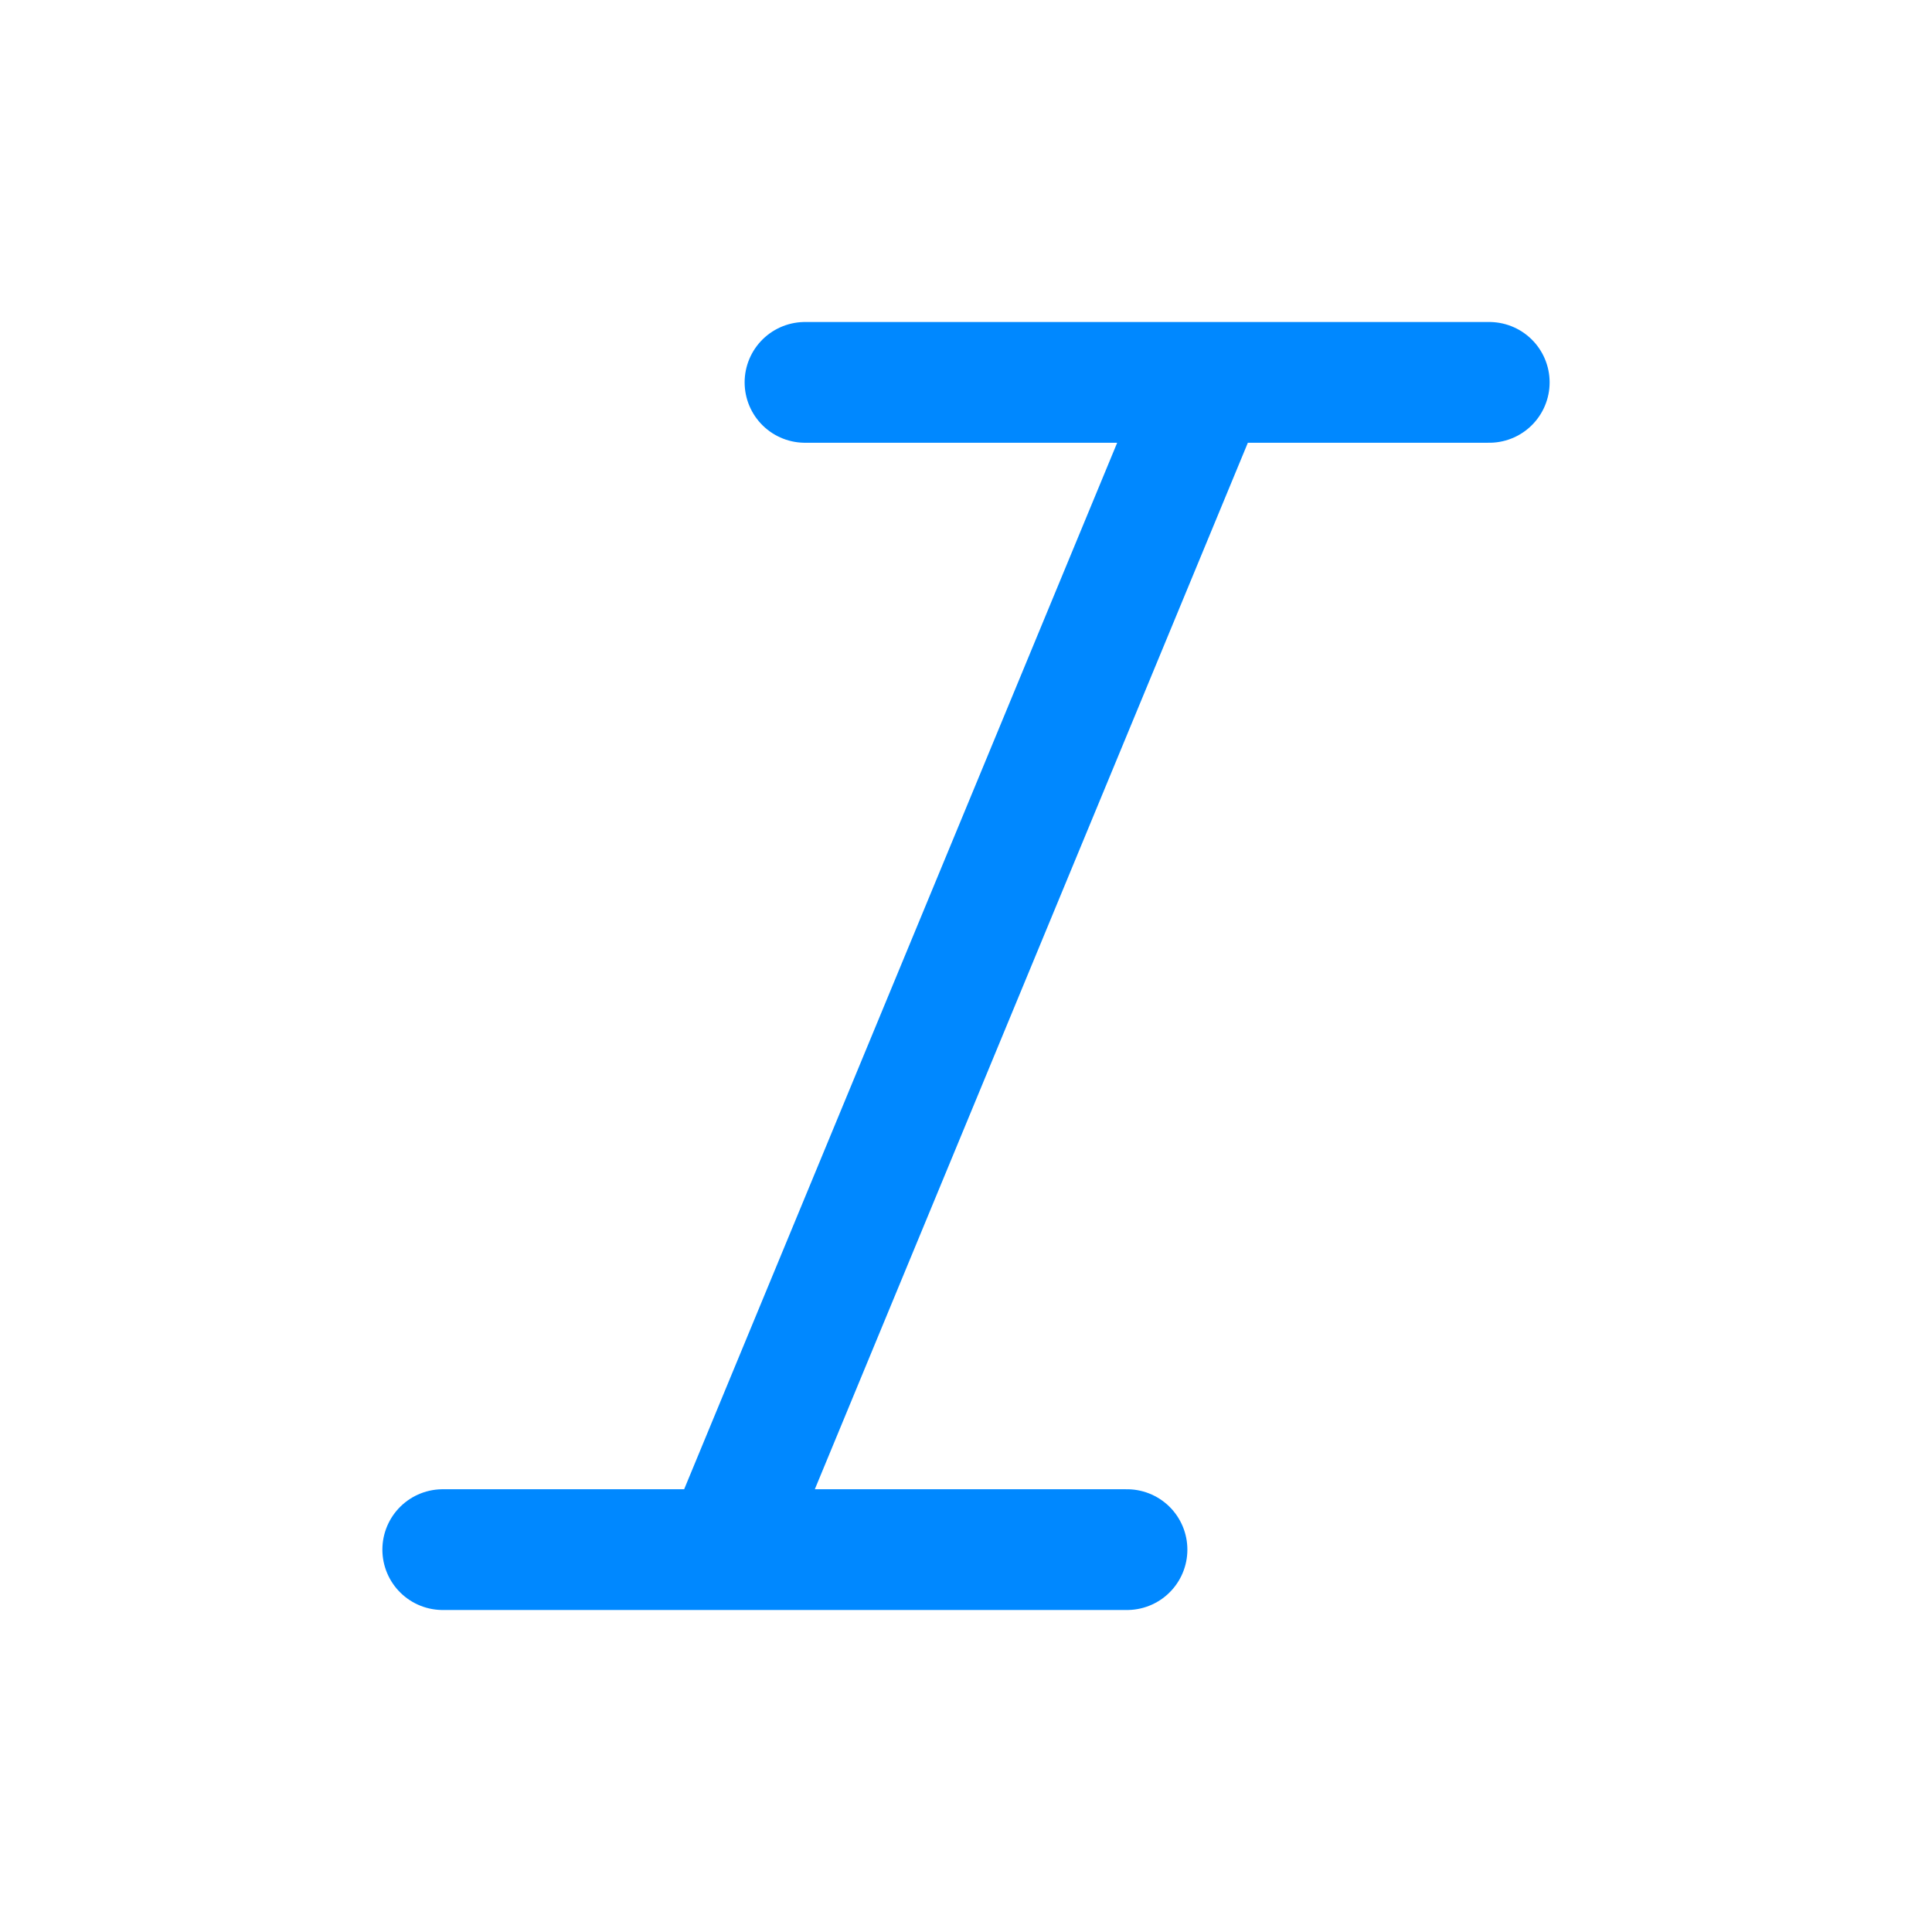
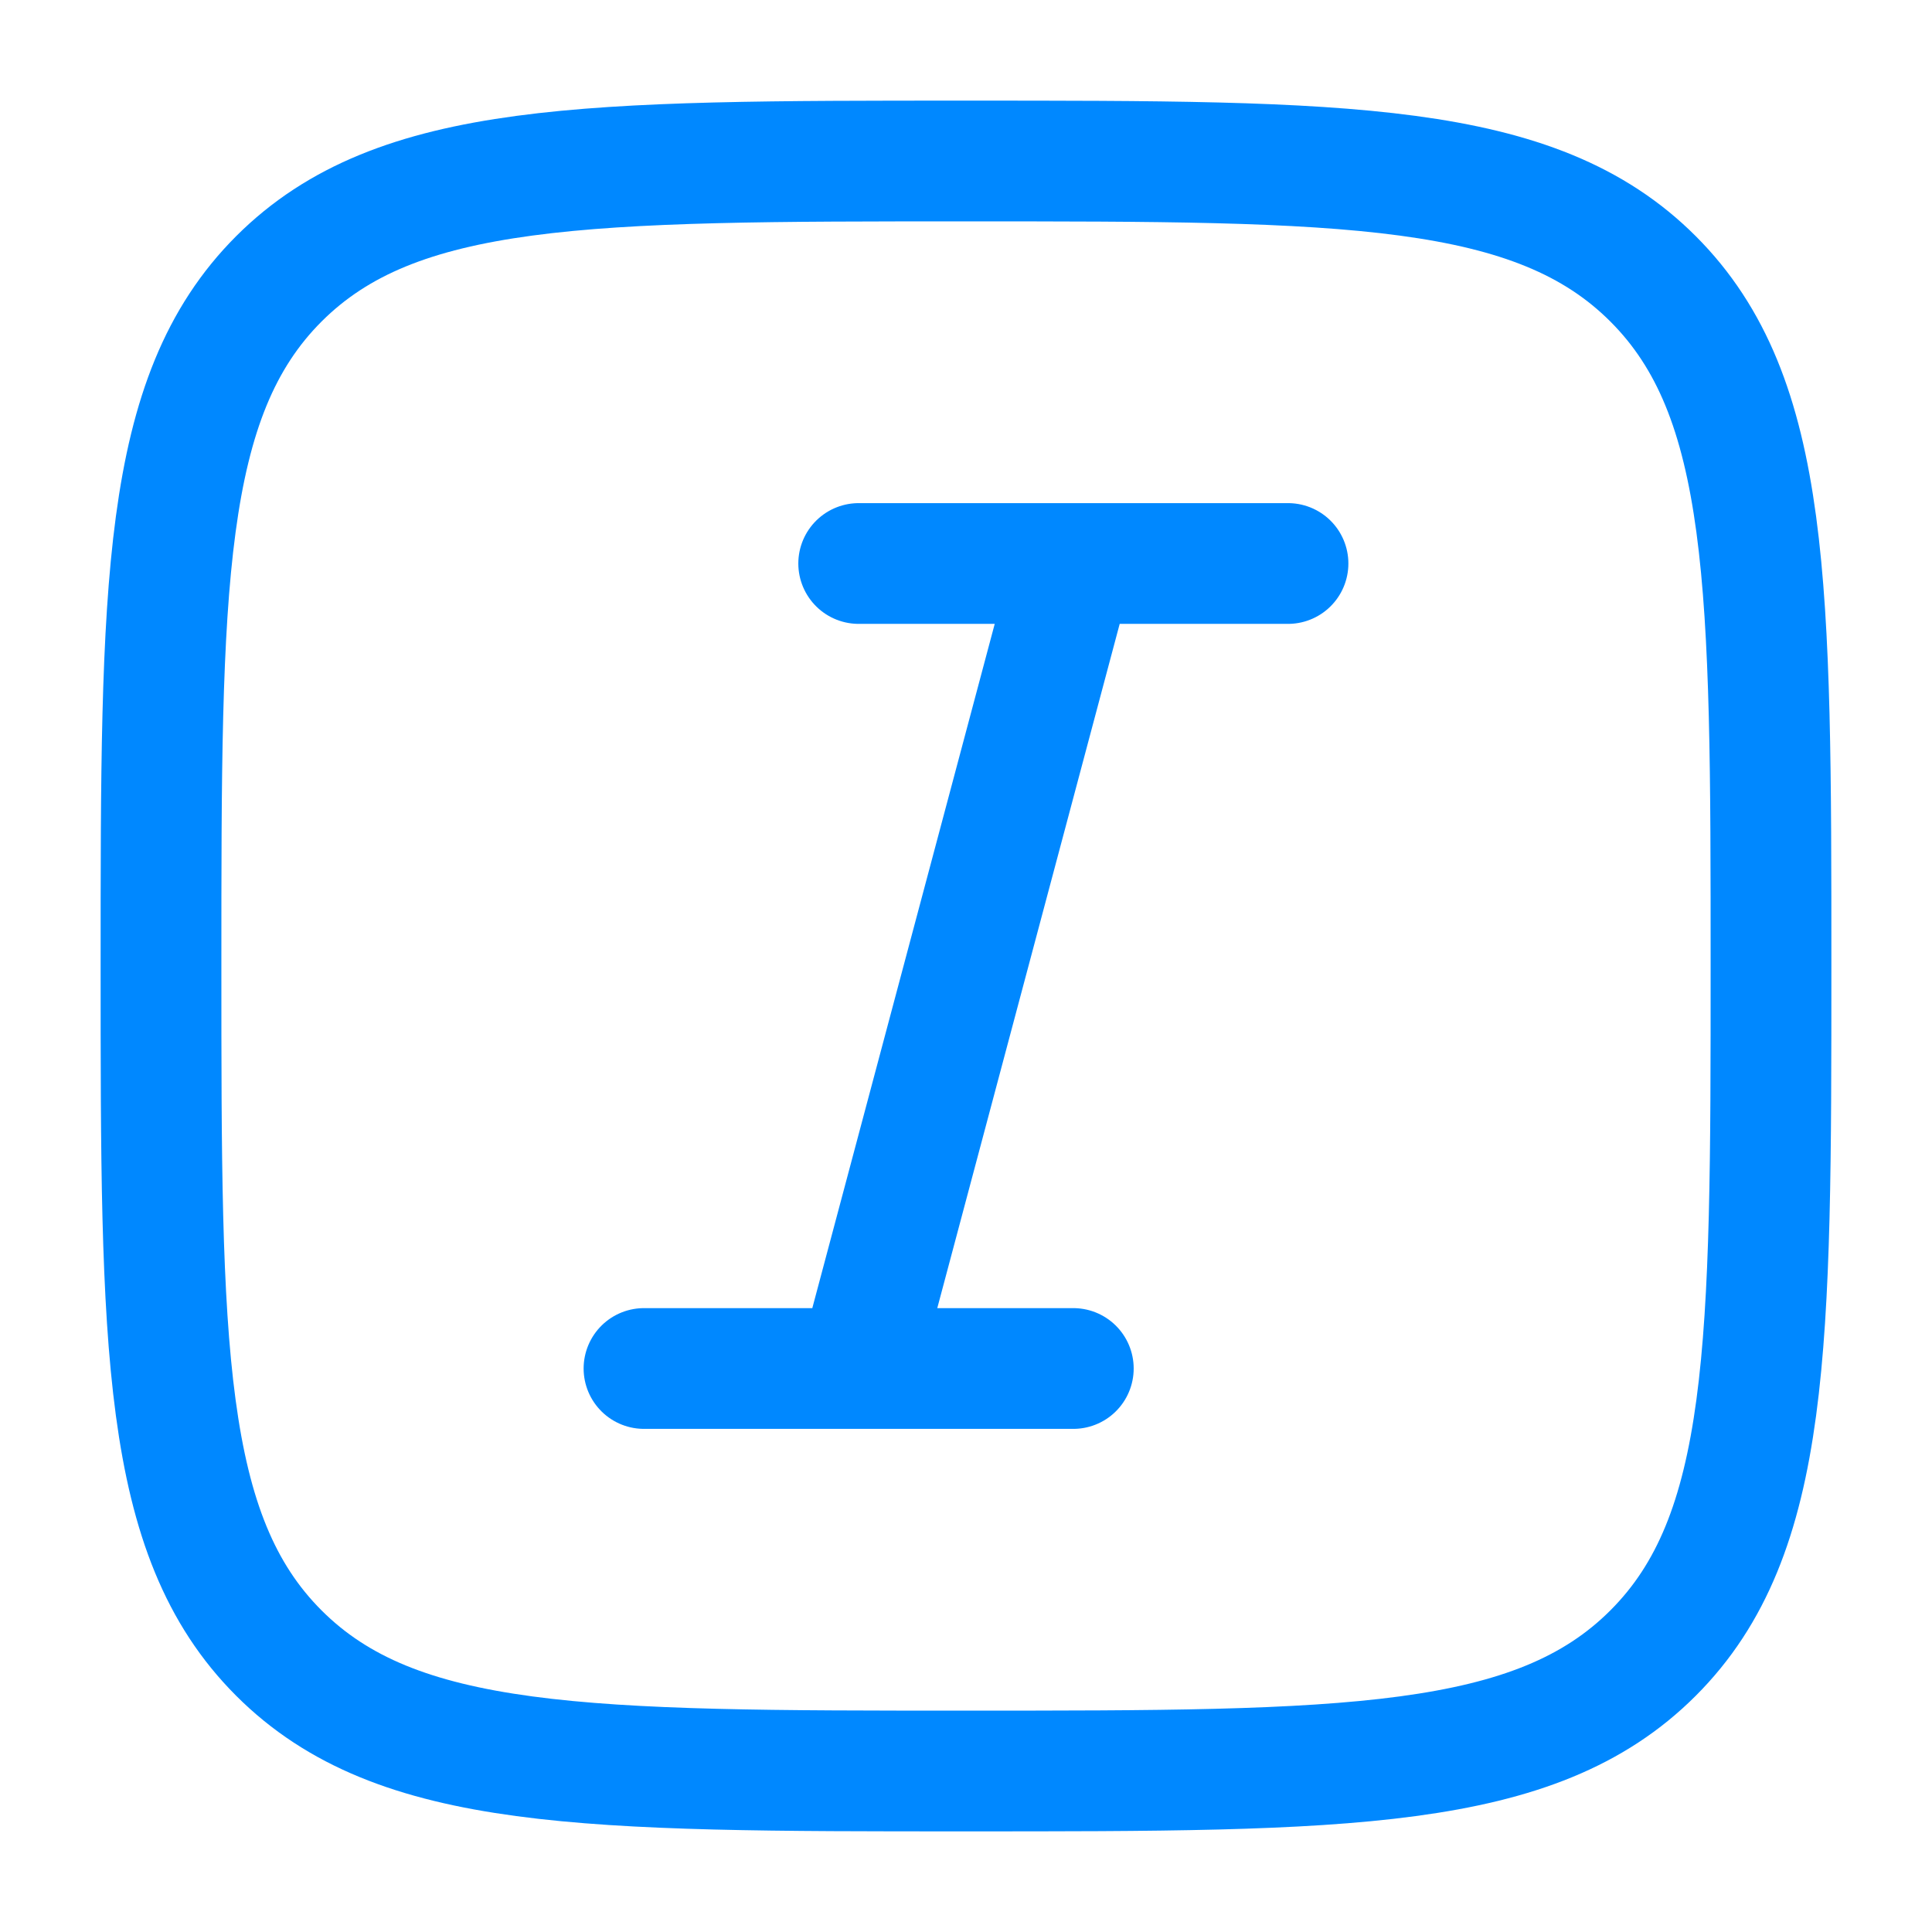
<svg xmlns="http://www.w3.org/2000/svg" width="24" height="24" viewBox="0 0 24 24" fill="none">
-   <path d="M10 4.75h8.5M5.5 19.25H14M15 4.75l-6 14.5" stroke="#0088FF" stroke-width="1.5" stroke-linecap="round" stroke-linejoin="round" />
+   <path d="M2 12C2 7.286 2 4.929 3.464 3.464C4.929 2 7.286 2 12 2C16.714 2 19.071 2 20.535 3.464C22 4.929 22 7.286 22 12C22 16.714 22 19.071 20.535 20.535C19.071 22 16.714 22 12 22C7.286 22 4.929 22 3.464 20.535C2 19.071 2 16.714 2 12Z" stroke="#0088FF" stroke-width="1.5" />
+   <path d="M8 17H13.333M10.667 7H16M10.667 17L13.333 7" stroke="#0088FF" stroke-width="1.5" stroke-linecap="round" stroke-linejoin="round" />
</svg>
